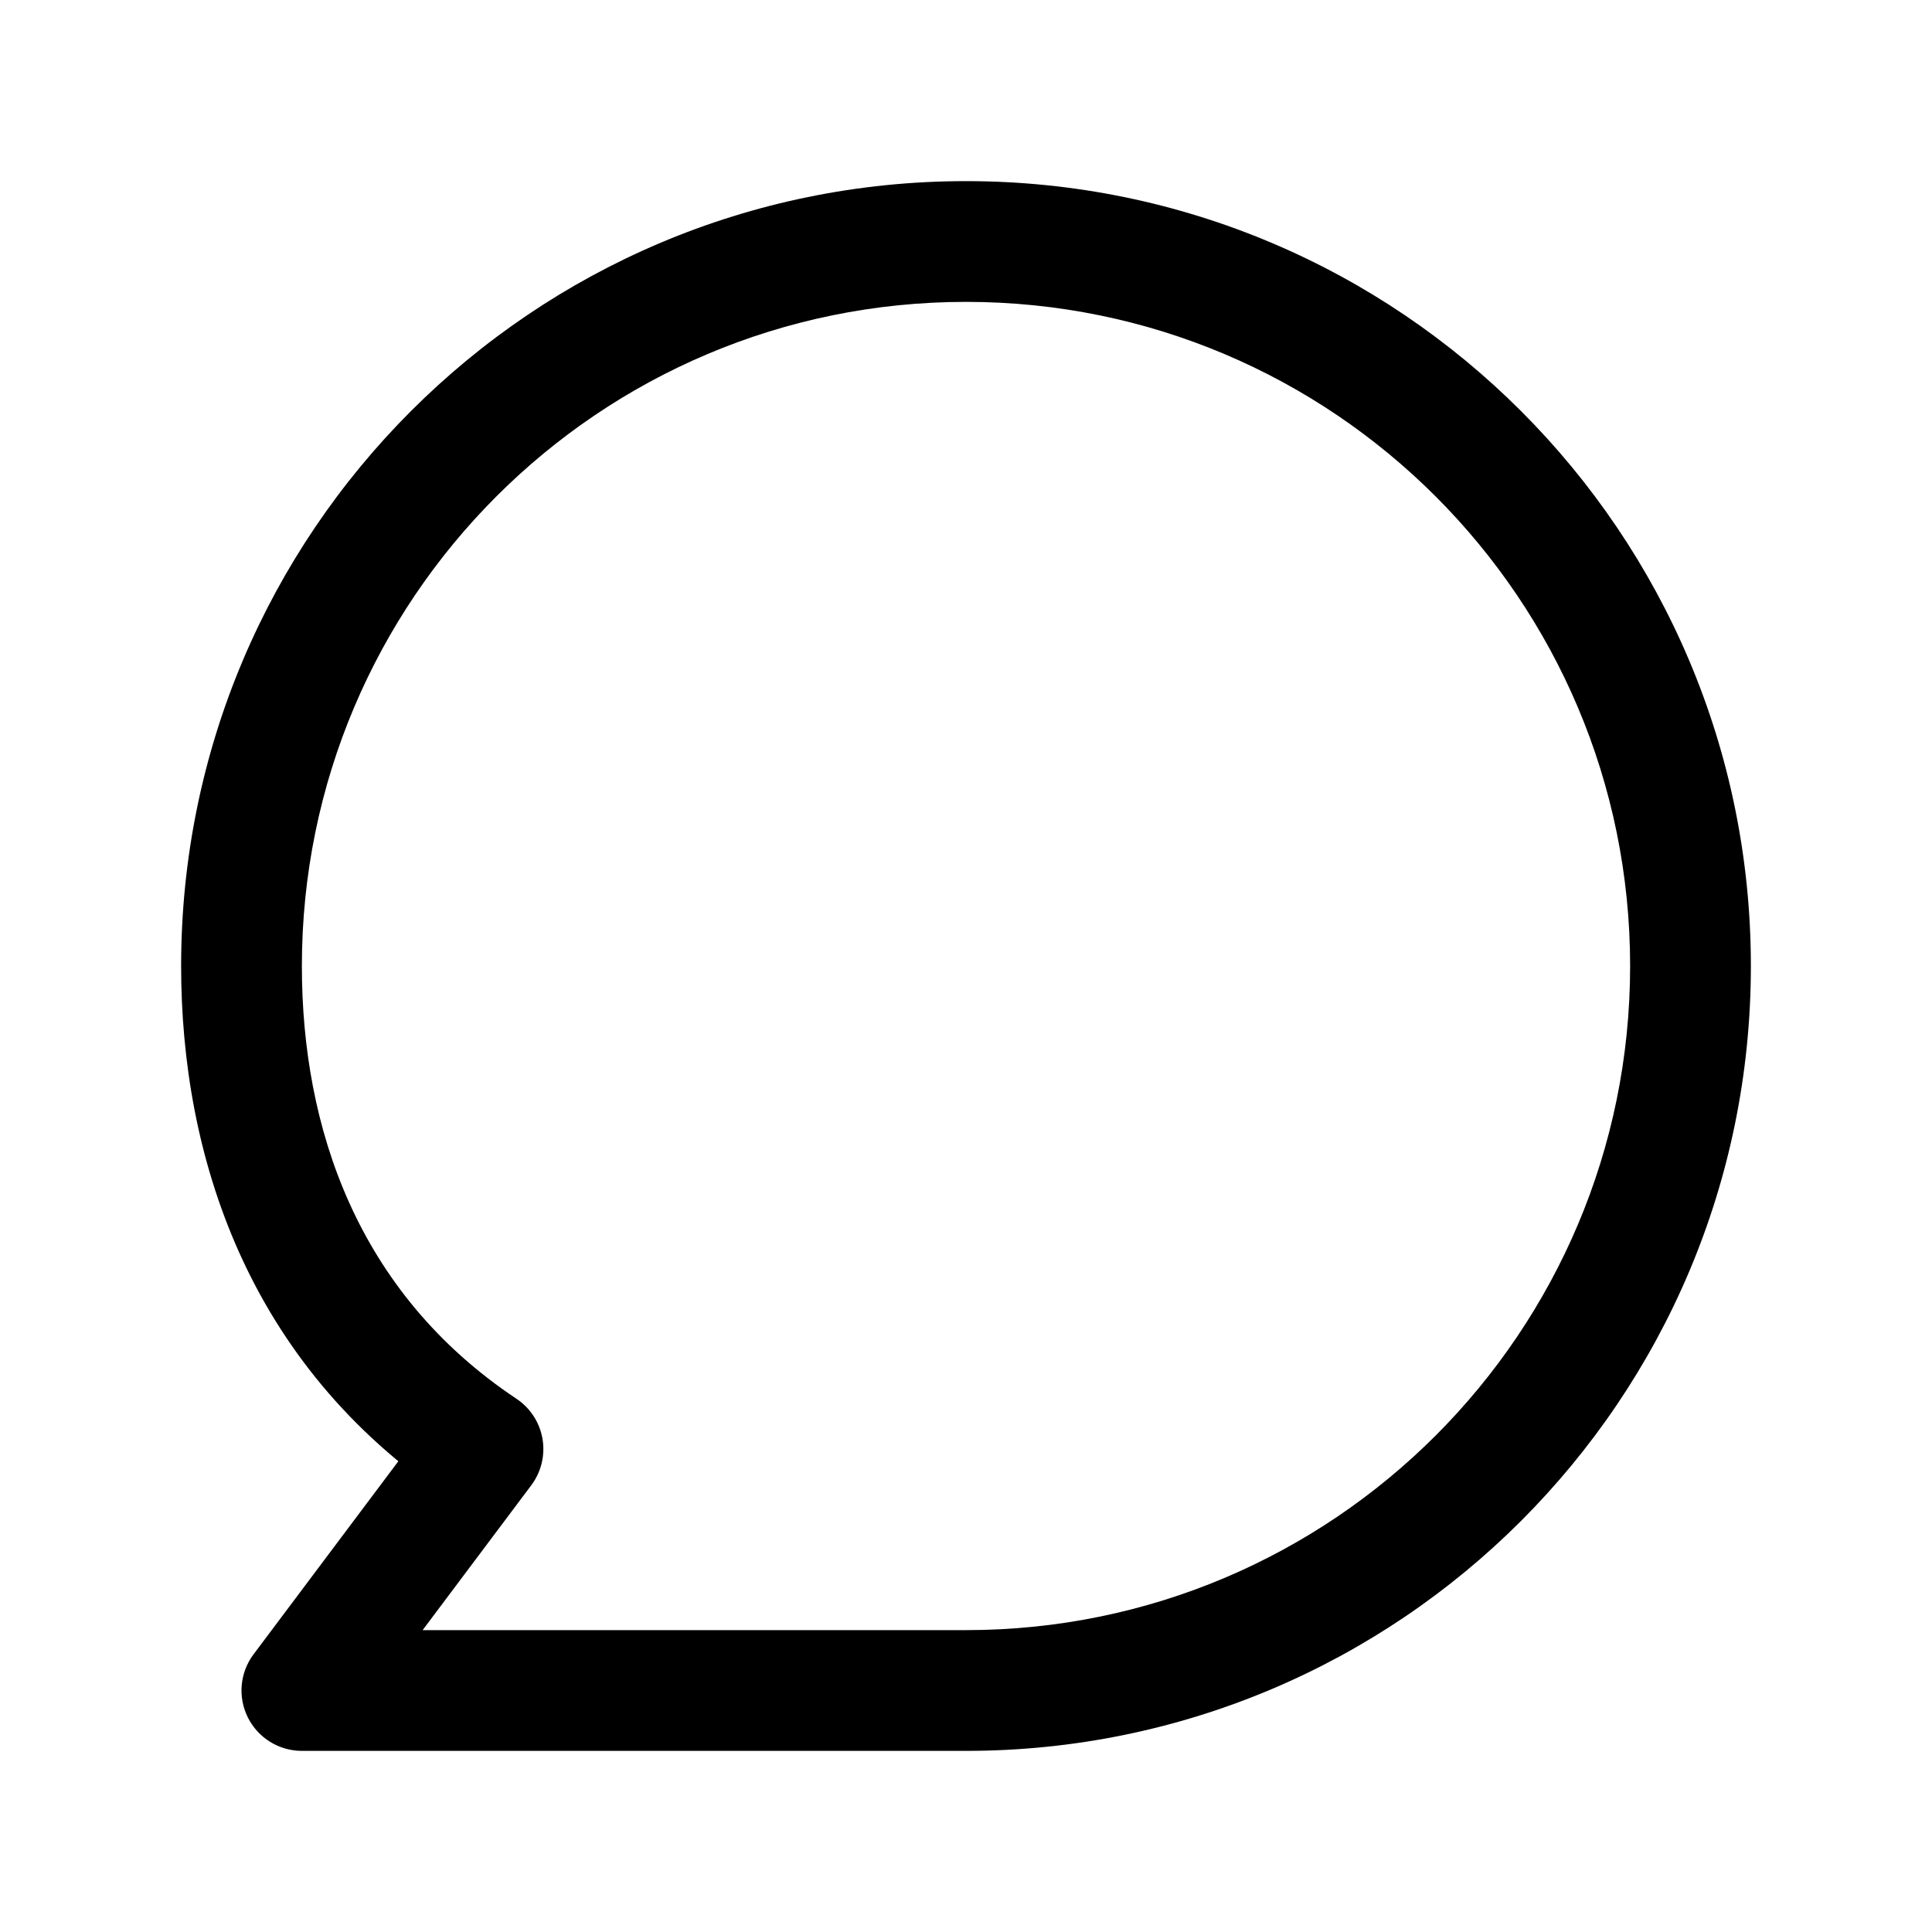
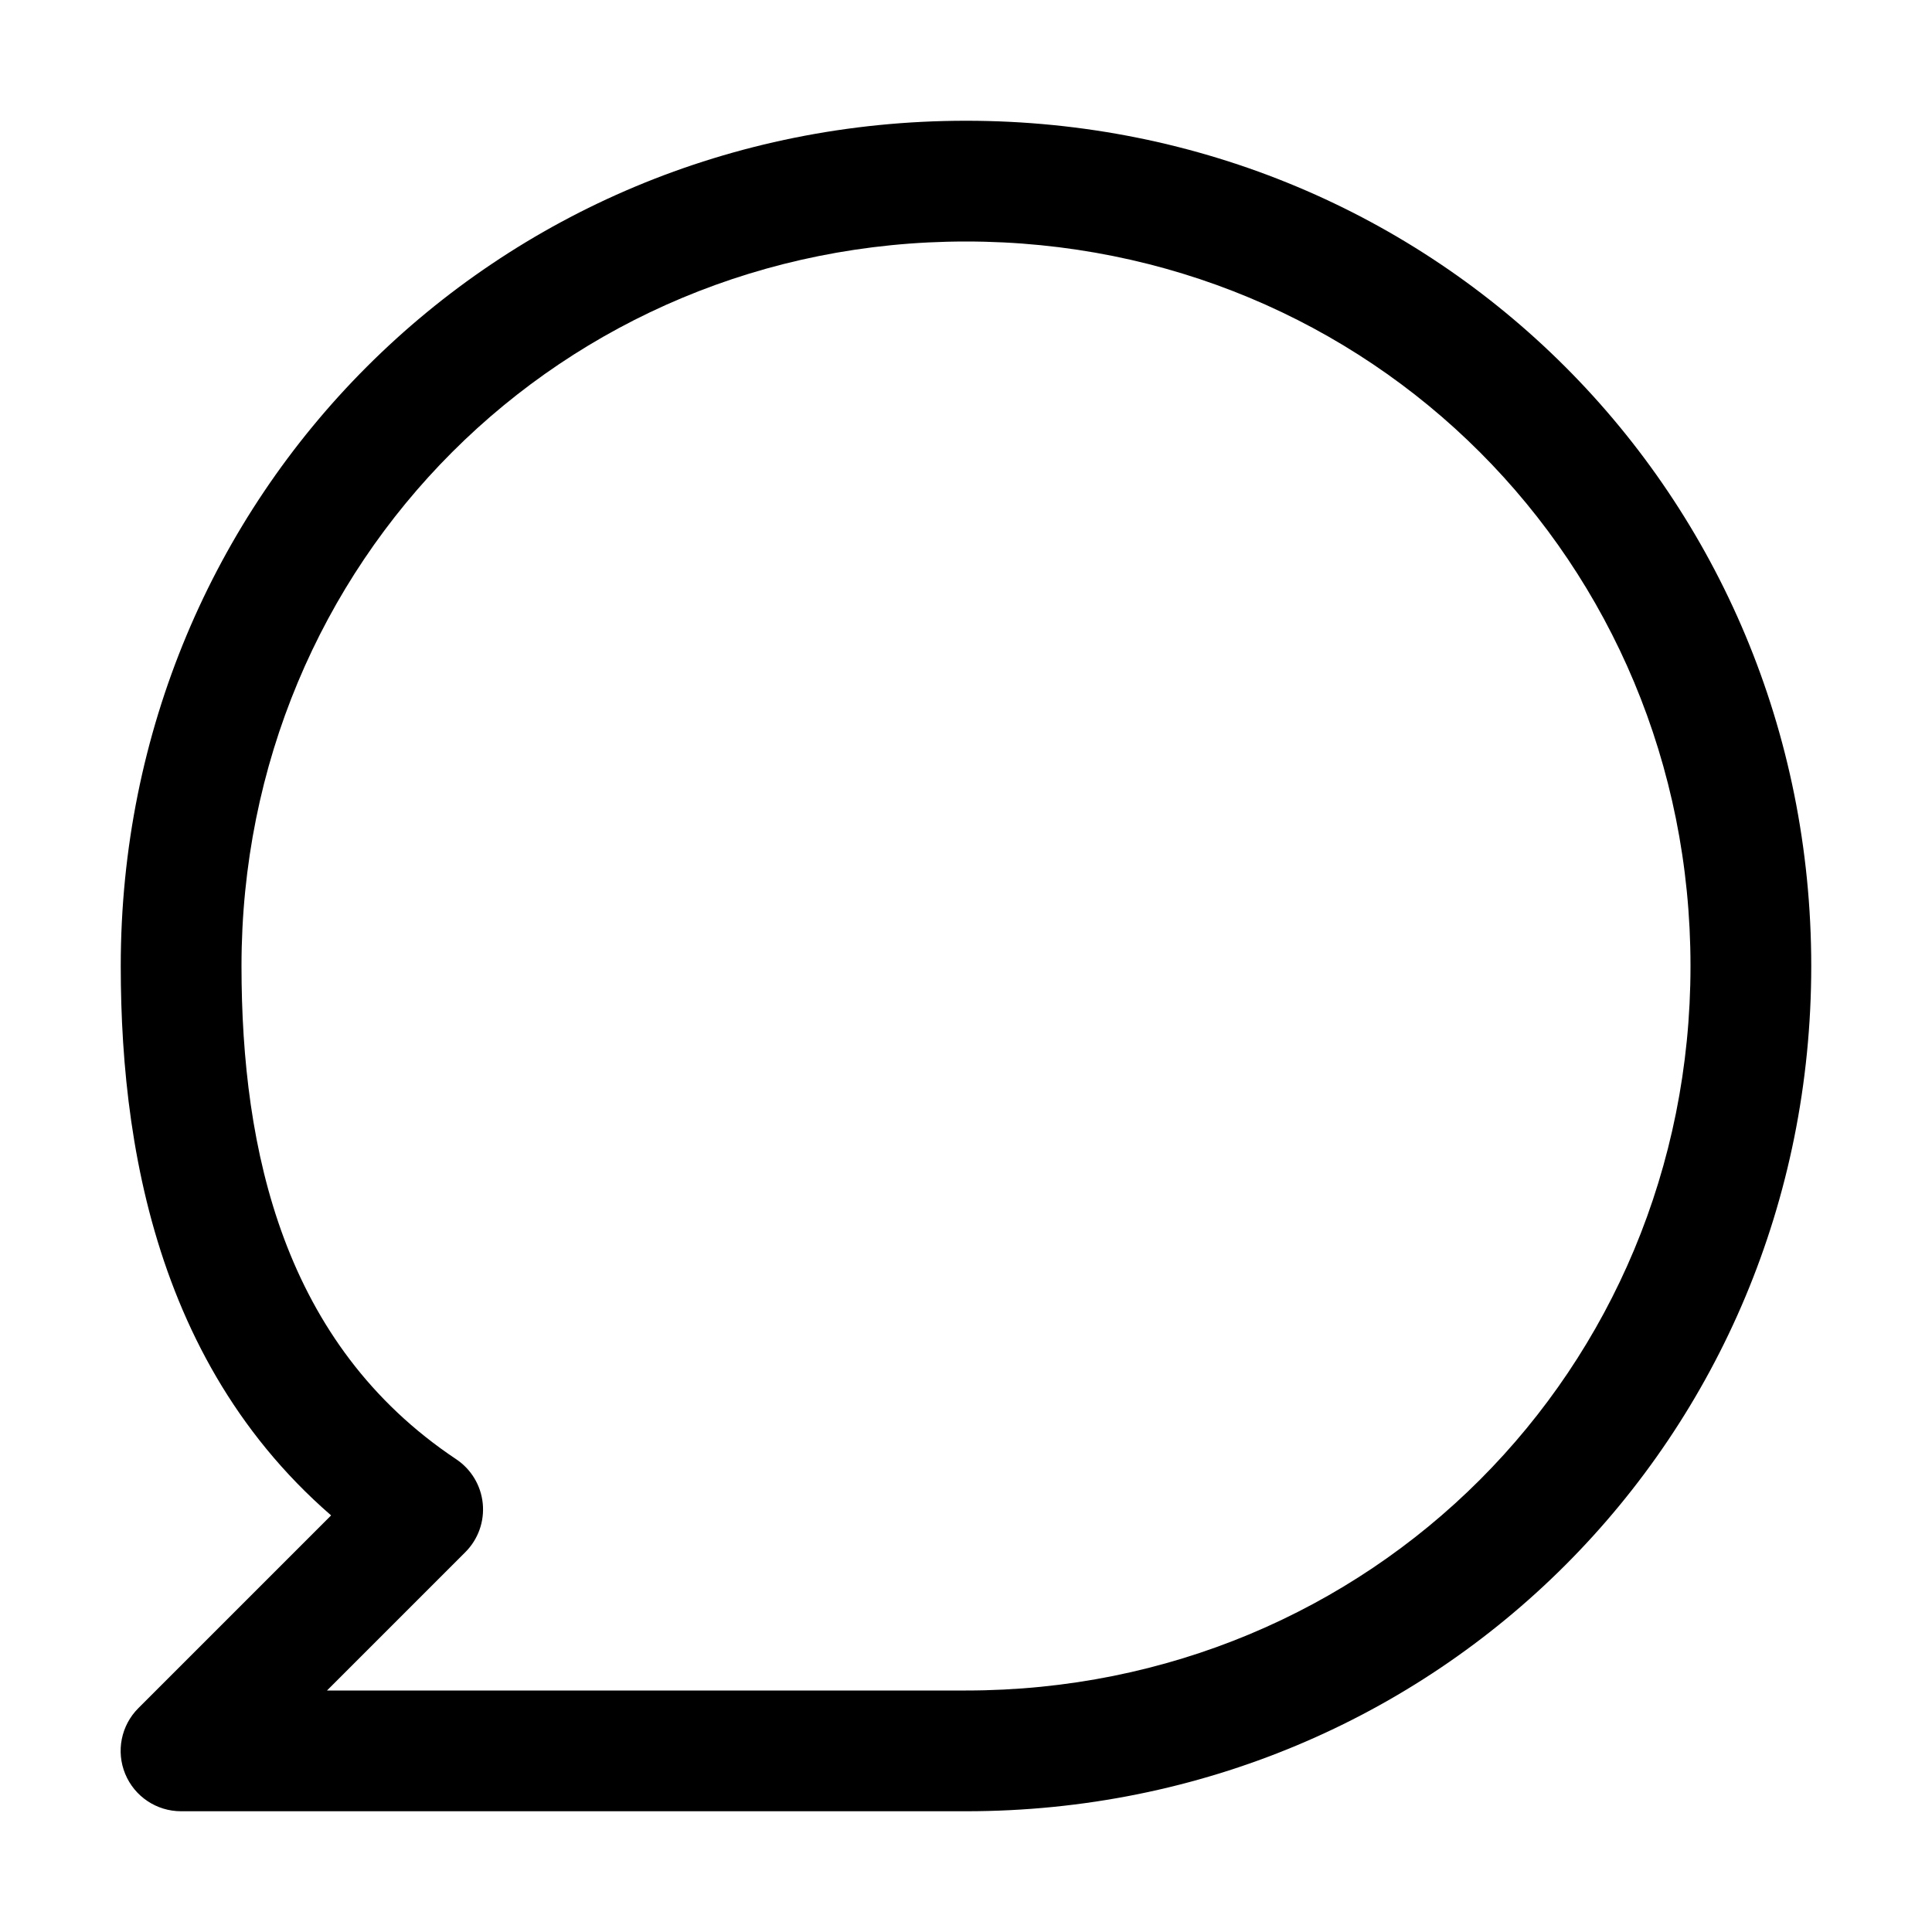
<svg xmlns="http://www.w3.org/2000/svg" fill="none" viewBox="0 0 16 16">
-   <path fill="#000" d="m2.5 14-.4-.3a.5.5 0 0 0 .4.8zM4 12l.4.3a.5.5 0 0 0-.123-.716zm10-4h-.5A5.5 5.5 0 0 1 8 13.5v1A6.5 6.5 0 0 0 14.5 8zM2 8h.5A5.5 5.5 0 0 1 8 2.5v-1A6.5 6.5 0 0 0 1.5 8zm6-6v.5A5.5 5.5 0 0 1 13.5 8h1A6.5 6.5 0 0 0 8 1.5zm0 12v-.5H2.5v1H8zm-4-2 .277-.416C2.957 10.704 2.5 9.337 2.5 8h-1c0 1.562.543 3.297 2.223 4.416zm-1.5 2 .4.3 1.5-2L4 12l-.4-.3-1.5 2z" />
+   <path fill="#000" d="m1.5 14.5-.354-.354A.5.5 0 0 0 1.5 15zm2-2 .354.354a.5.5 0 0 0-.077-.77zm11-4.5H14c0 3.348-2.652 6-6 6v1c3.9 0 7-3.1 7-7zm-13 0H2c0-3.348 2.652-6 6-6V1C4.1 1 1 4.1 1 8zM8 1.5V2c3.348 0 6 2.652 6 6h1c0-3.9-3.1-7-7-7zm0 13V14H1.5v1H8zm-4.5-2 .277-.416C2.35 11.132 2 9.532 2 8H1c0 1.638.37 3.68 2.223 4.916zm-2 2 .354.354 2-2L3.5 12.5l-.354-.354-2 2z" />
</svg>
